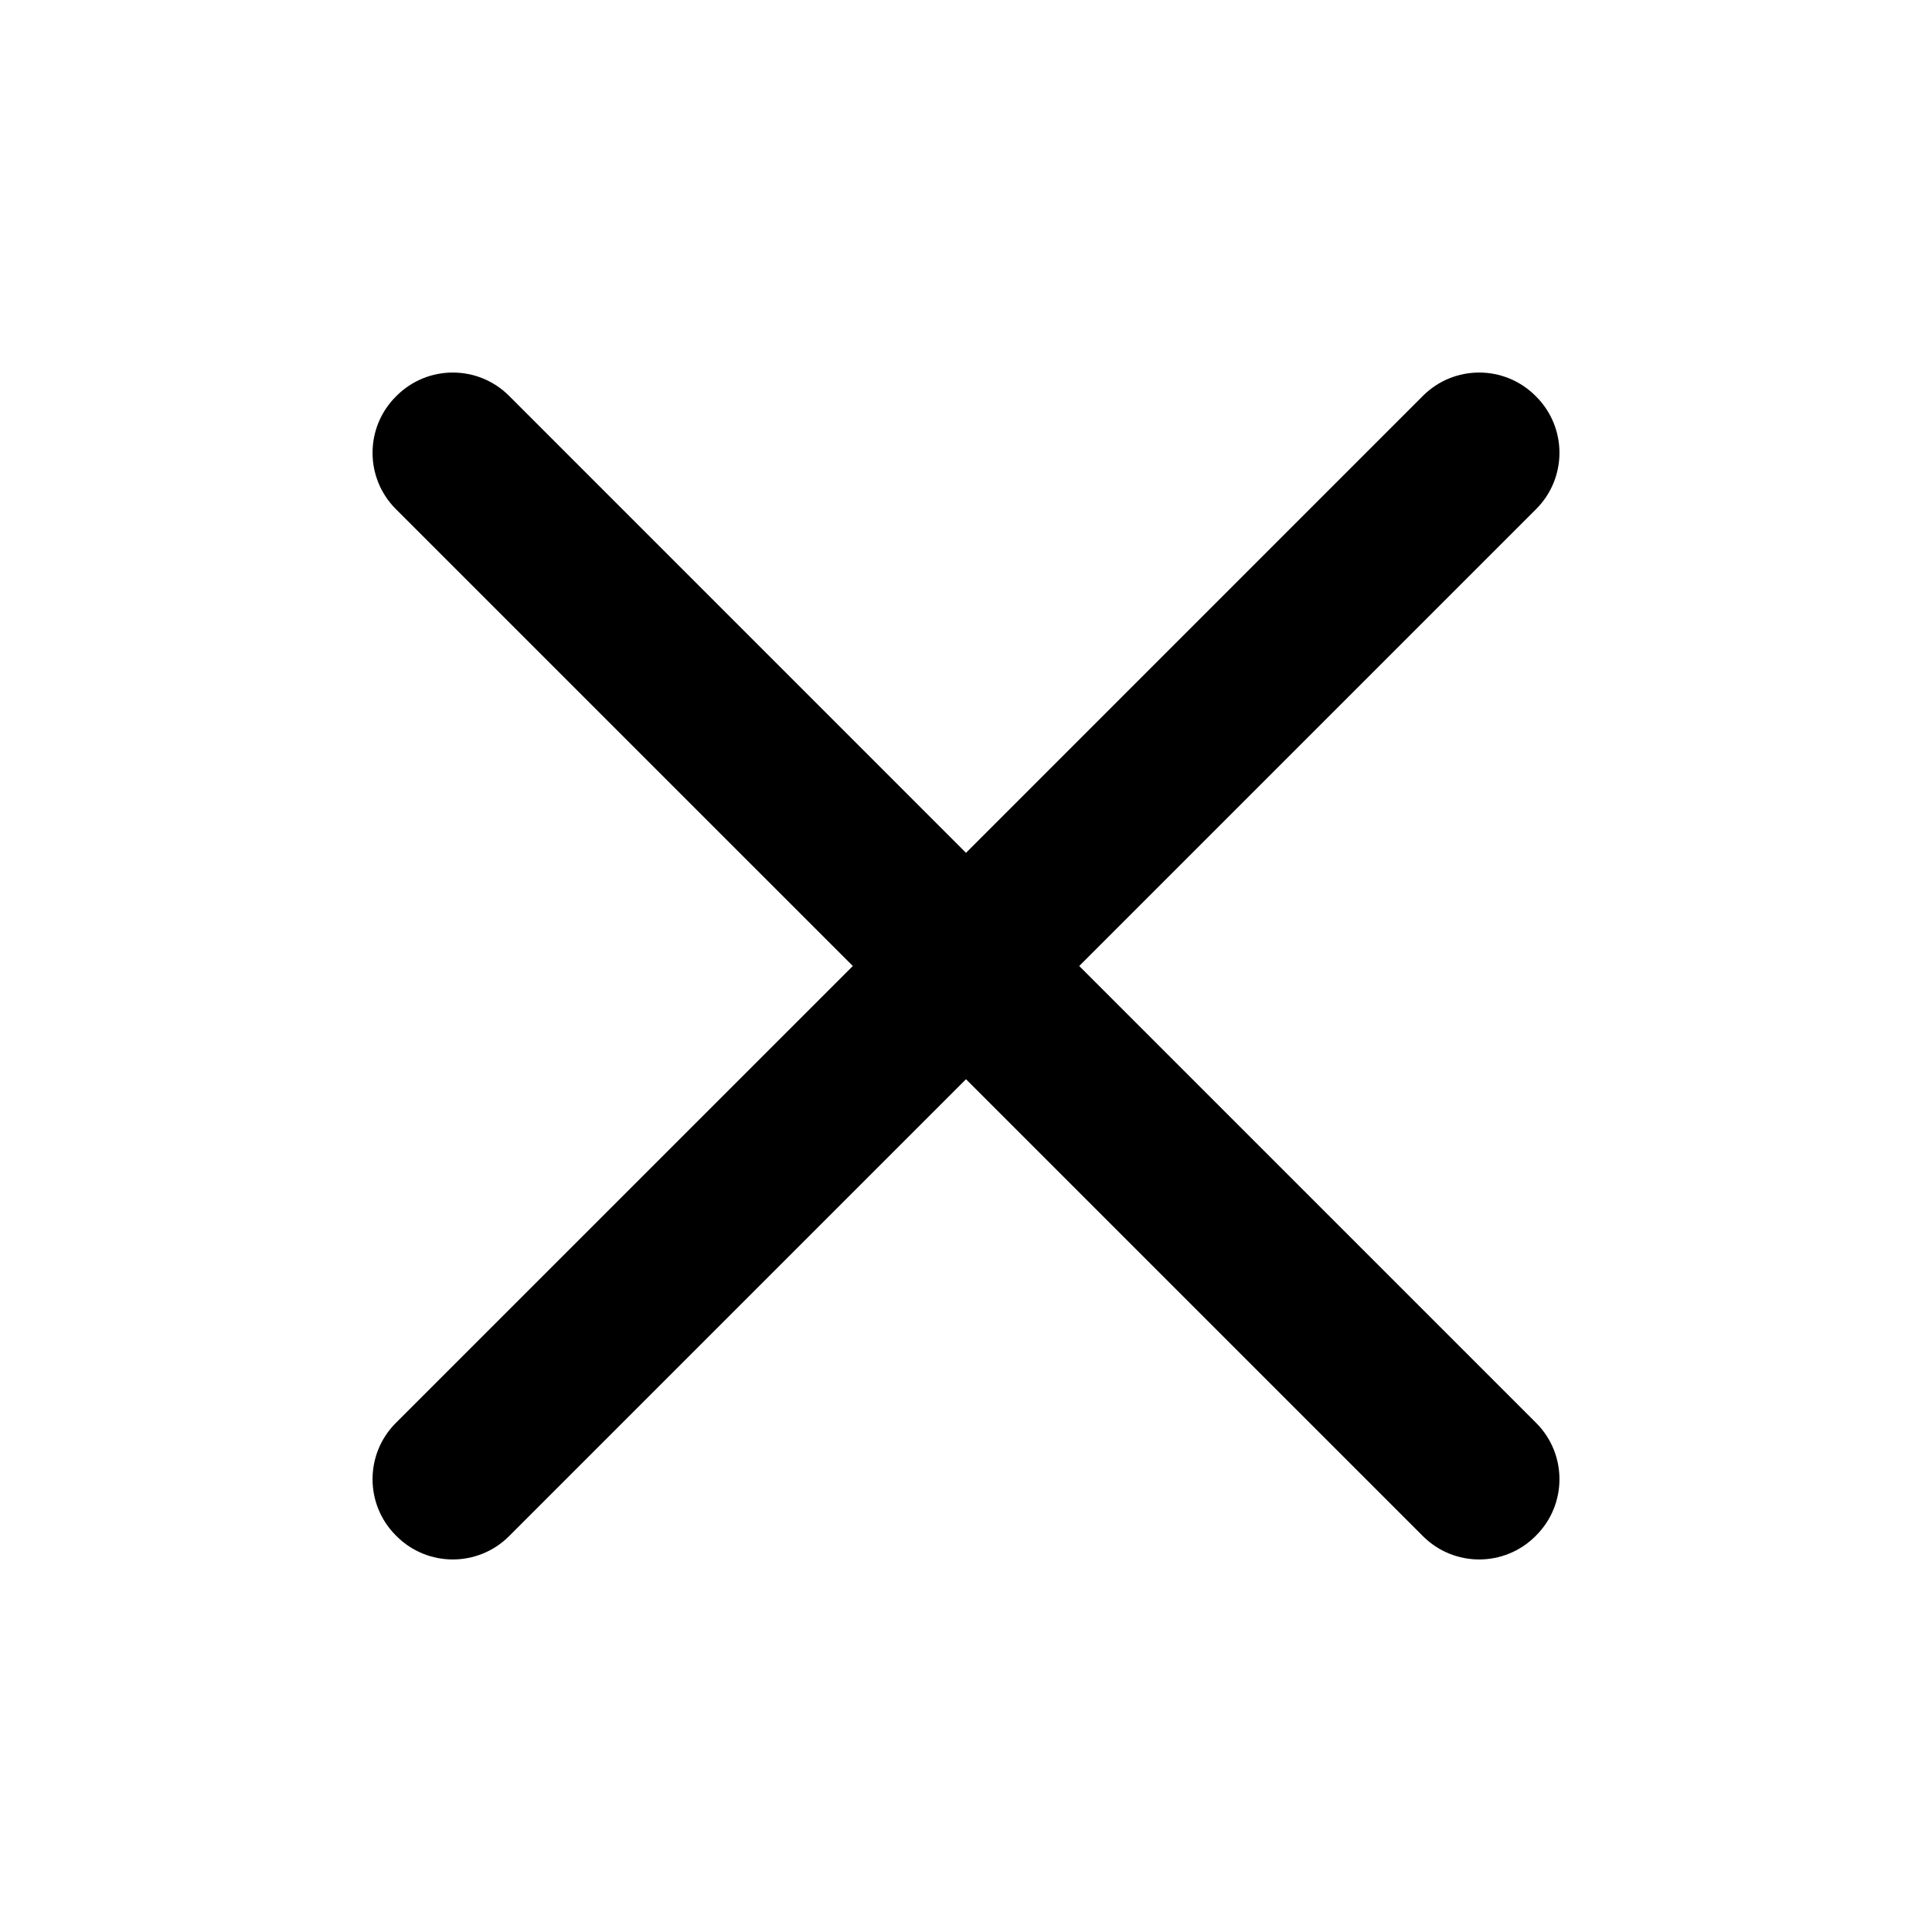
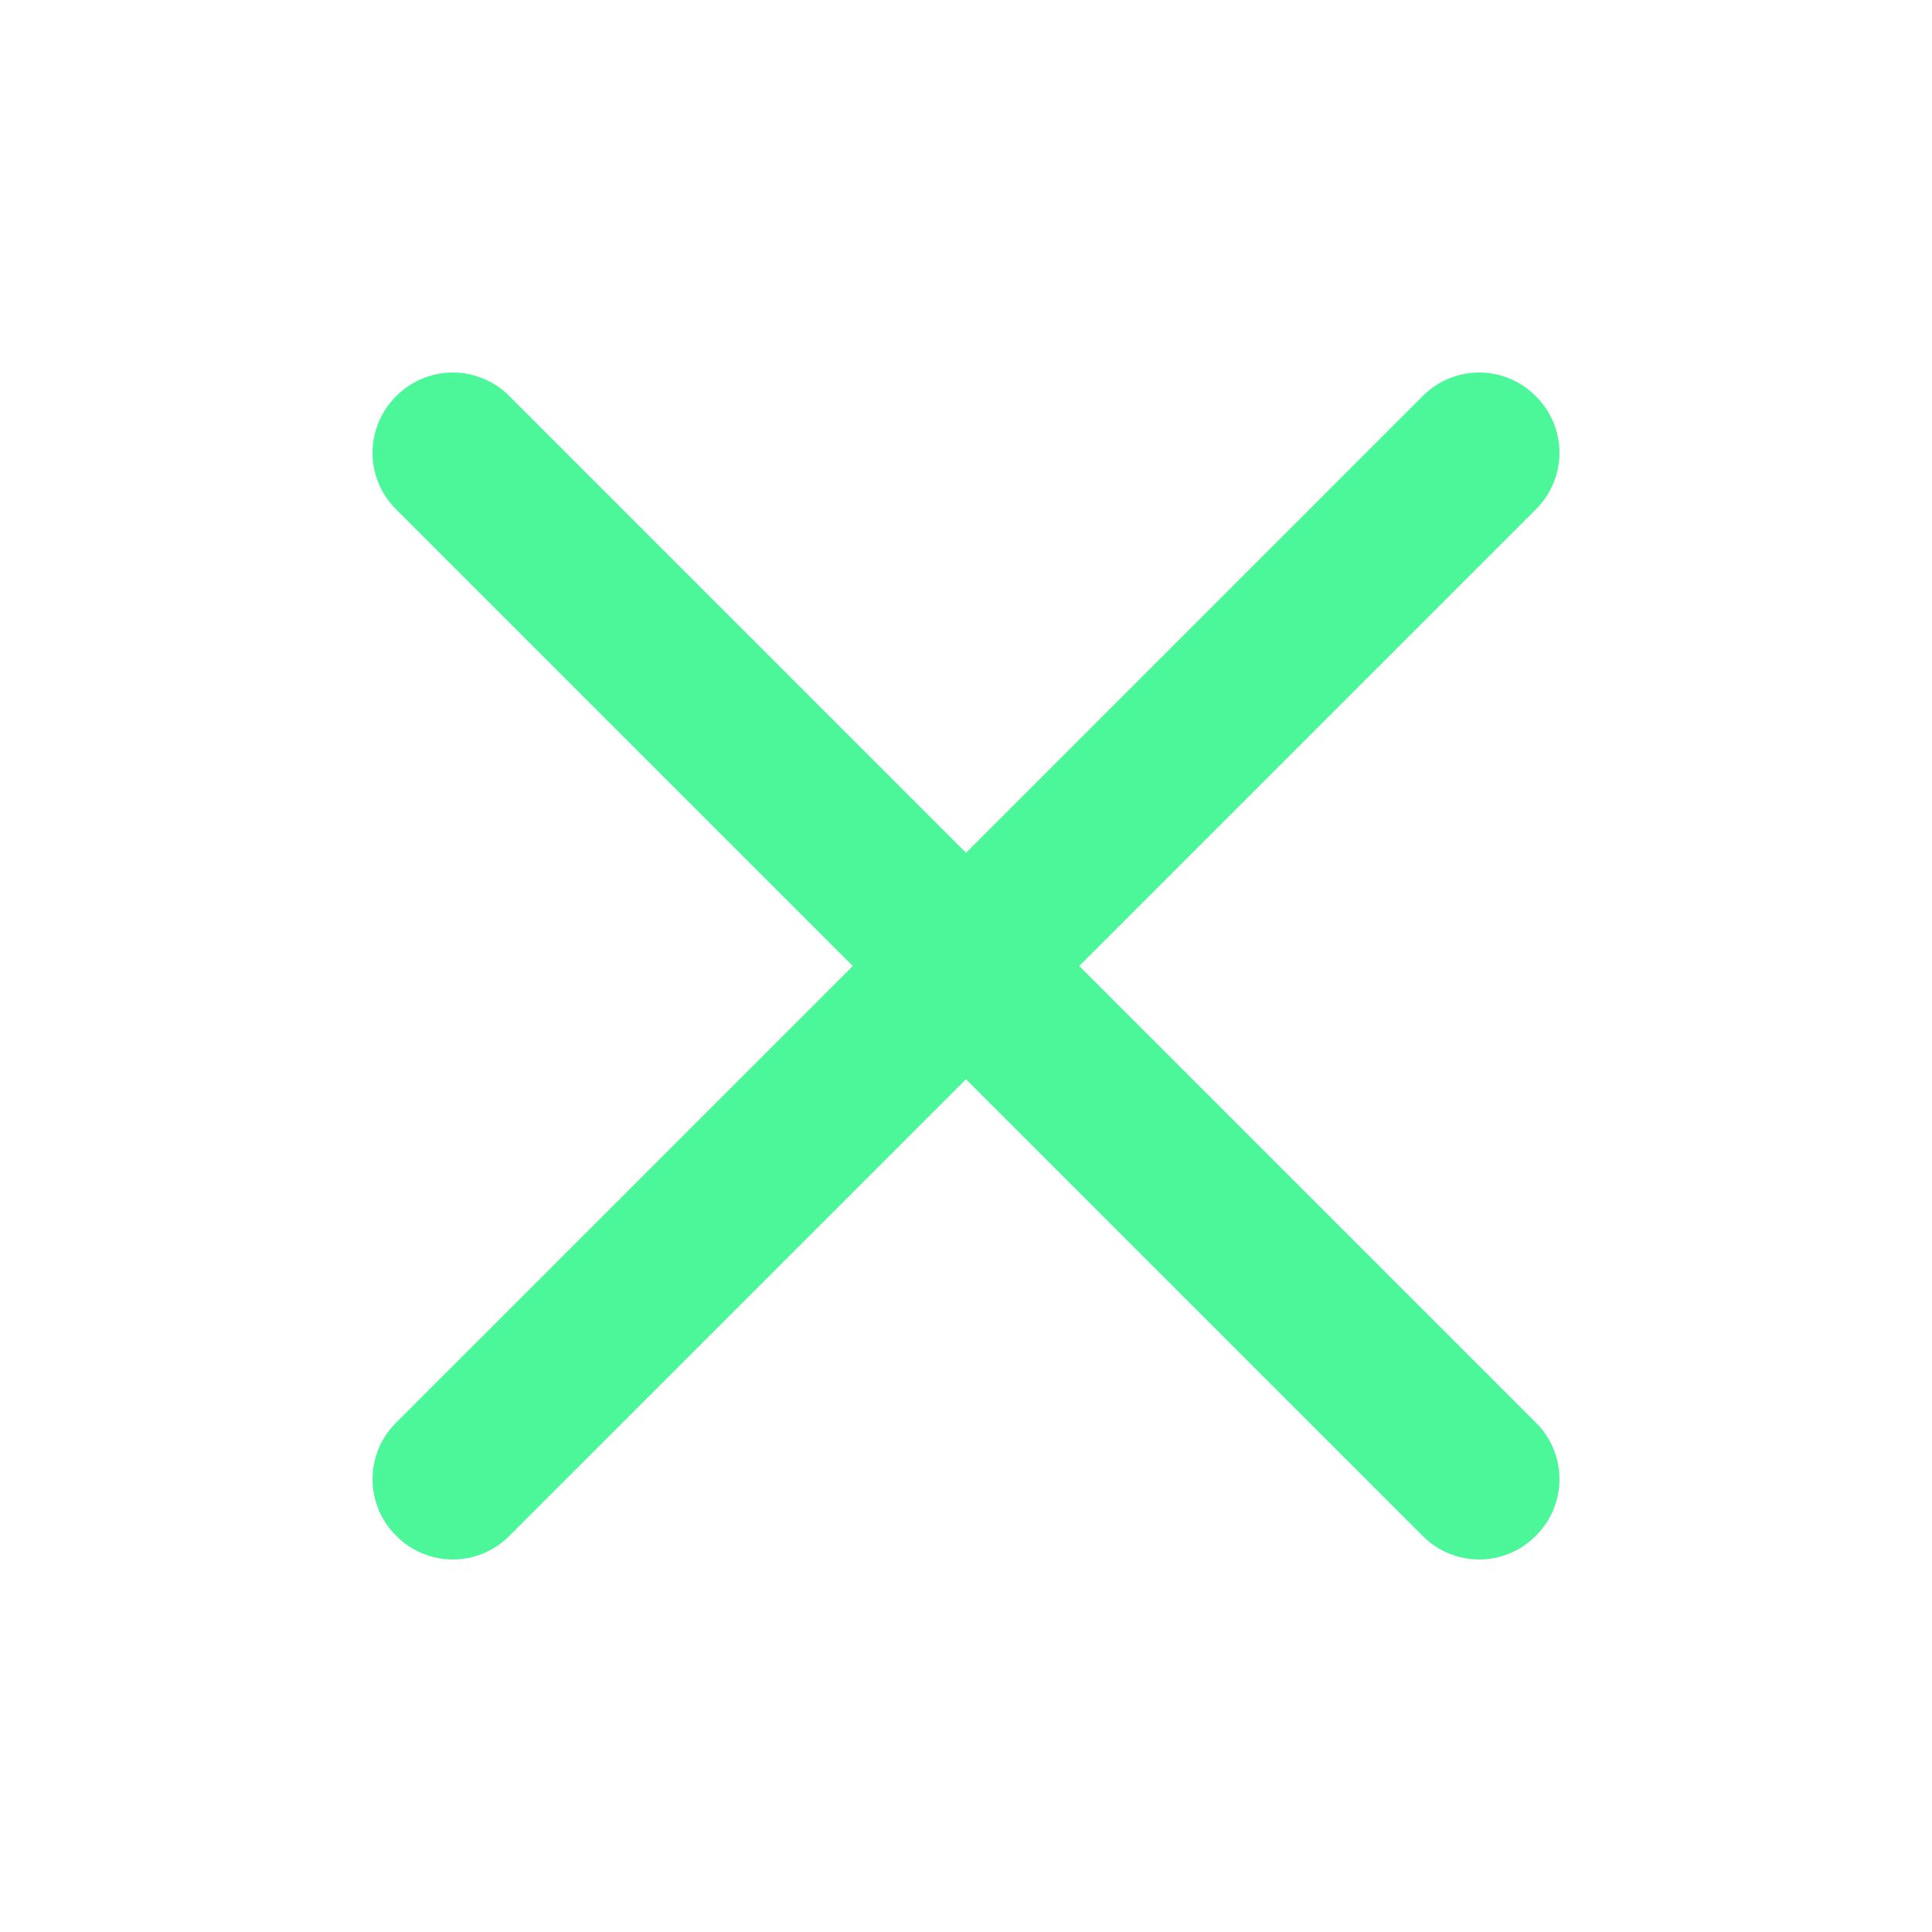
<svg xmlns="http://www.w3.org/2000/svg" width="100%" height="100%" viewBox="0 0 48 48" version="1.1" xml:space="preserve" style="fill-rule:evenodd;clip-rule:evenodd;stroke-linejoin:round;stroke-miterlimit:2;">
  <g id="surface1">
-     <path d="M12.647,9.834C11.875,9.063 10.625,9.063 9.853,9.834C9.847,9.841 9.841,9.847 9.834,9.853C9.063,10.625 9.063,11.875 9.834,12.647C13.144,15.956 21.188,24 21.188,24C21.188,24 13.144,32.044 9.834,35.353C9.063,36.125 9.063,37.375 9.834,38.147C9.841,38.153 9.847,38.159 9.853,38.166C10.625,38.937 11.875,38.937 12.647,38.166C15.956,34.856 24,26.813 24,26.813C24,26.813 32.044,34.856 35.353,38.166C36.125,38.937 37.375,38.937 38.147,38.166C38.153,38.159 38.159,38.153 38.166,38.147C38.937,37.375 38.937,36.125 38.166,35.353C34.856,32.044 26.813,24 26.813,24C26.813,24 34.856,15.956 38.166,12.647C38.937,11.875 38.937,10.625 38.166,9.853C38.159,9.847 38.153,9.841 38.147,9.834C37.375,9.063 36.125,9.063 35.353,9.834C32.044,13.144 24,21.188 24,21.188C24,21.188 15.956,13.144 12.647,9.834Z" style="fill:oklch(87% 0.34 170);fill-rule:nonzero;" />
+     <path d="M12.647,9.834C11.875,9.063 10.625,9.063 9.853,9.834C9.847,9.841 9.841,9.847 9.834,9.853C9.063,10.625 9.063,11.875 9.834,12.647C13.144,15.956 21.188,24 21.188,24C21.188,24 13.144,32.044 9.834,35.353C9.063,36.125 9.063,37.375 9.834,38.147C9.841,38.153 9.847,38.159 9.853,38.166C10.625,38.937 11.875,38.937 12.647,38.166C15.956,34.856 24,26.813 24,26.813C24,26.813 32.044,34.856 35.353,38.166C36.125,38.937 37.375,38.937 38.147,38.166C38.153,38.159 38.159,38.153 38.166,38.147C38.937,37.375 38.937,36.125 38.166,35.353C34.856,32.044 26.813,24 26.813,24C26.813,24 34.856,15.956 38.166,12.647C38.937,11.875 38.937,10.625 38.166,9.853C38.159,9.847 38.153,9.841 38.147,9.834C37.375,9.063 36.125,9.063 35.353,9.834C32.044,13.144 24,21.188 24,21.188C24,21.188 15.956,13.144 12.647,9.834Z" style="fill:#4cf799;fill-rule:nonzero;" />
  </g>
</svg>
